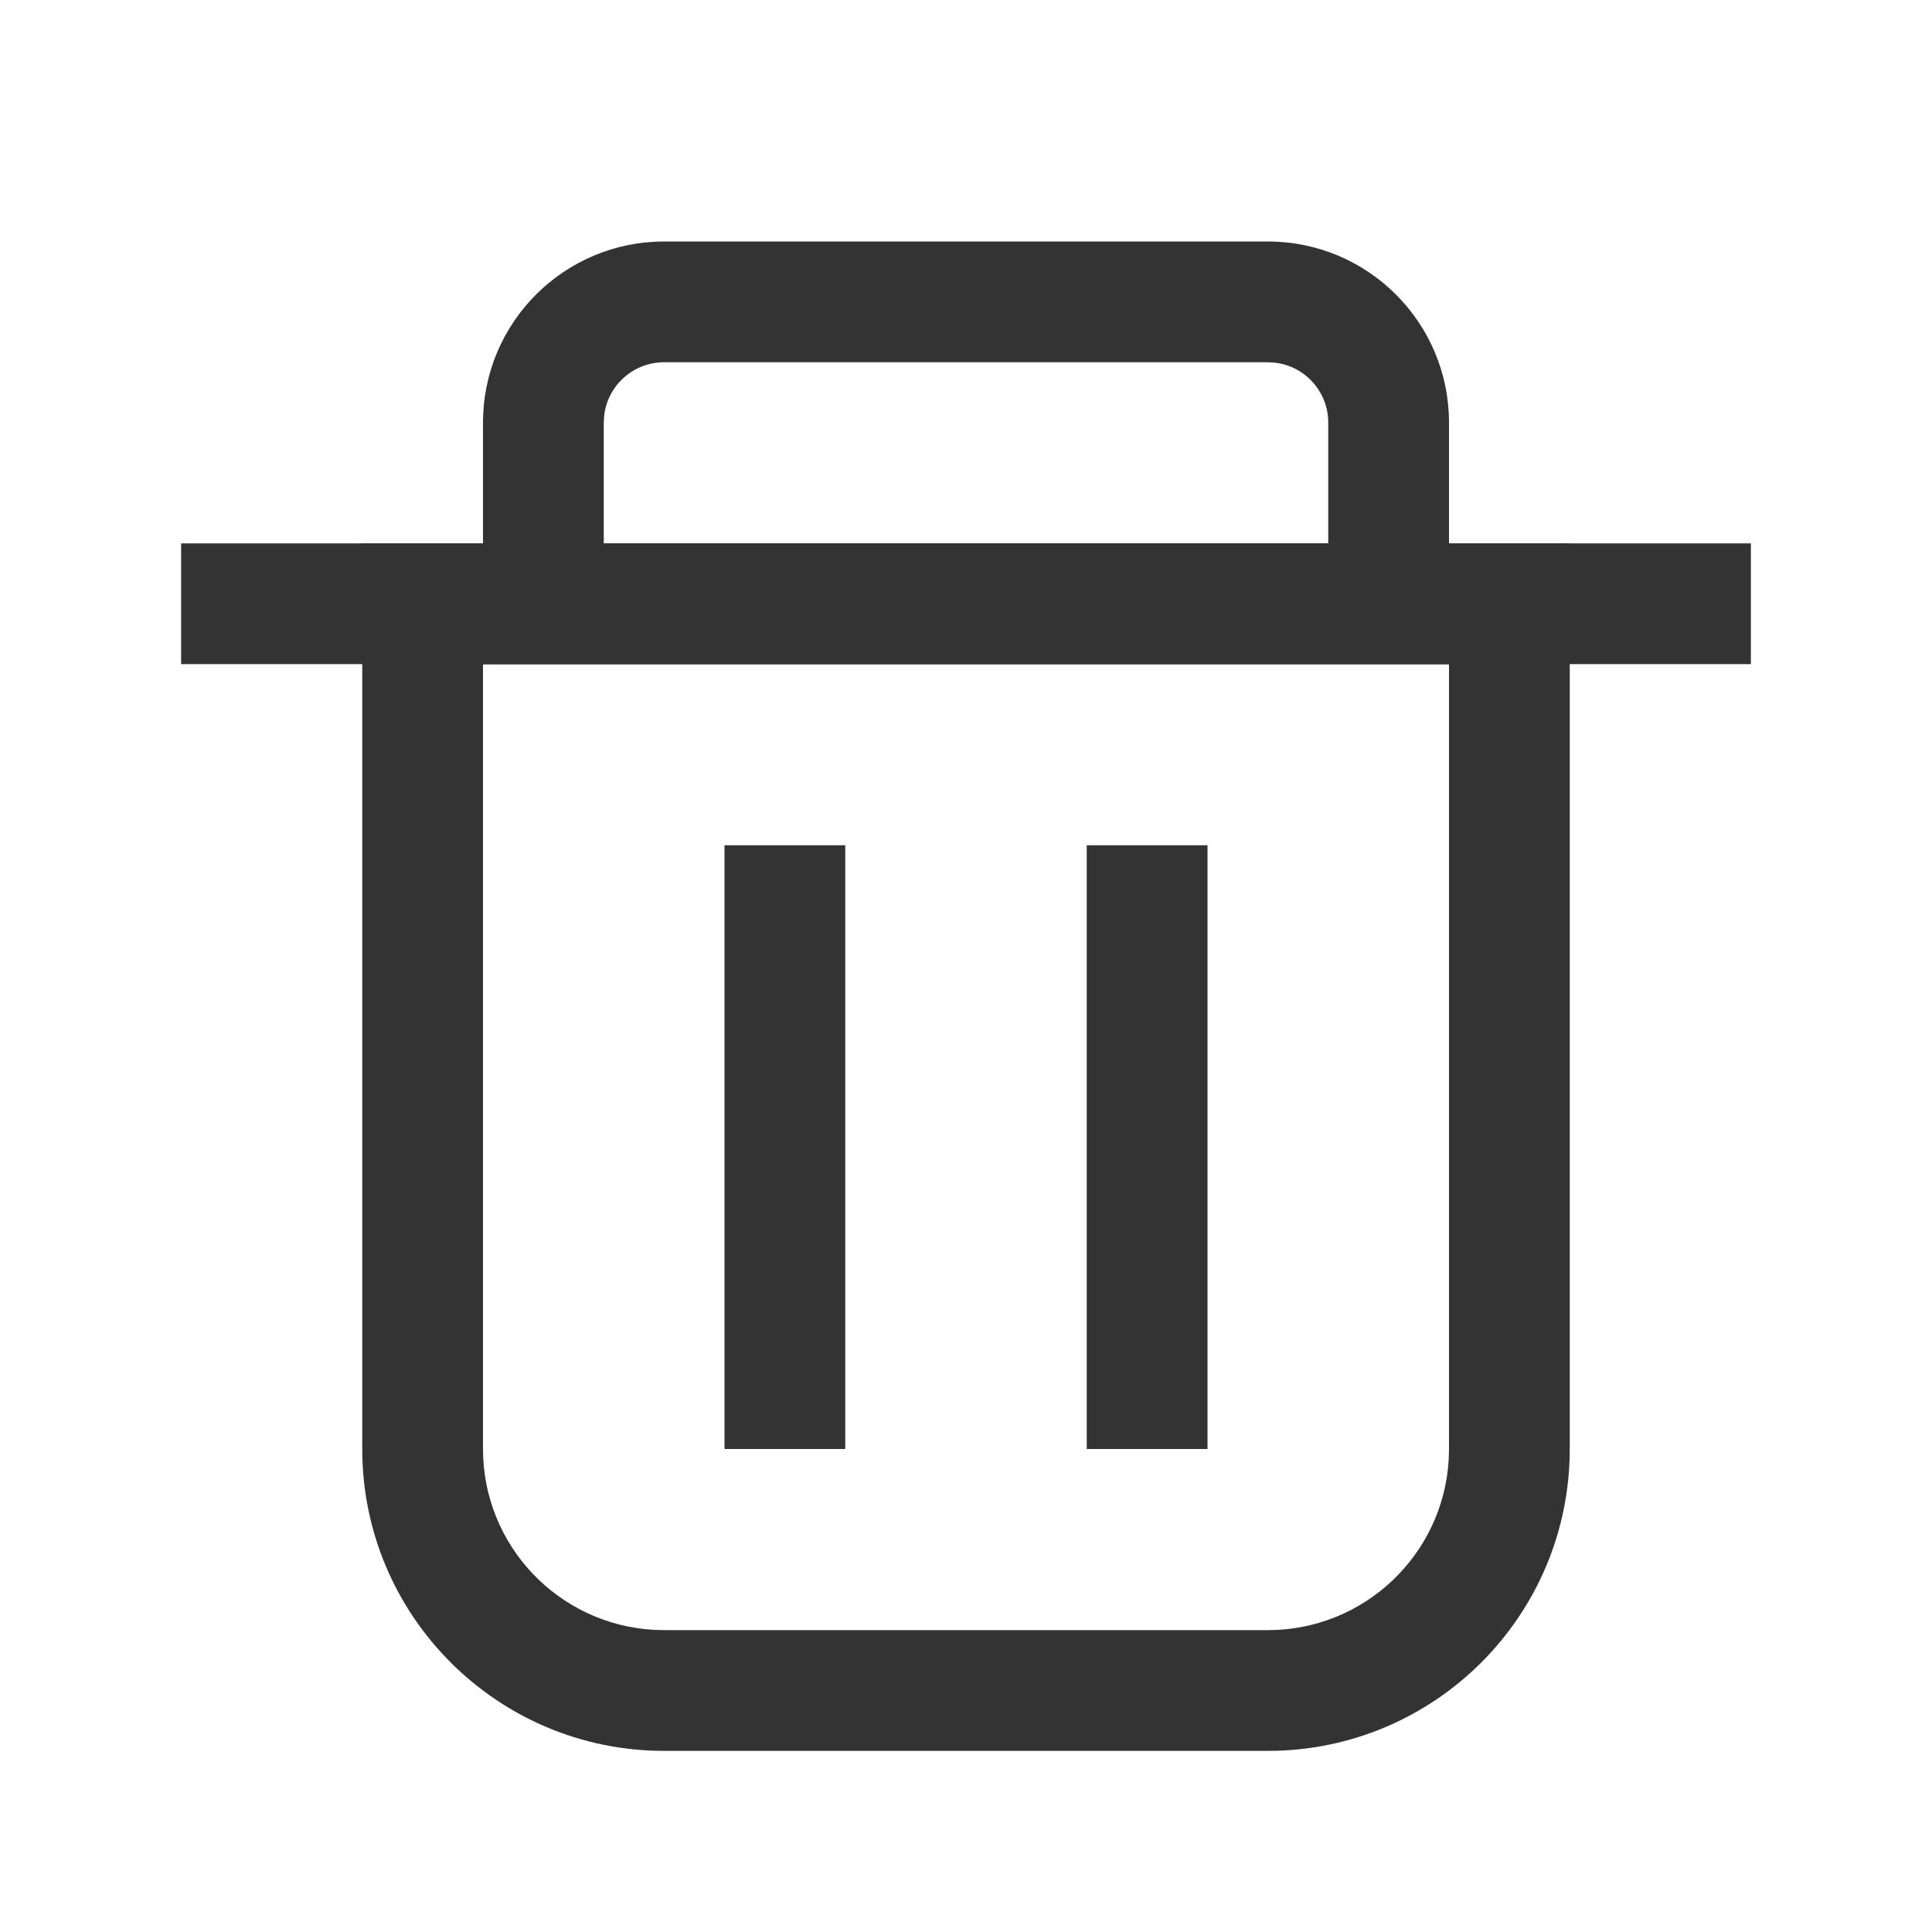
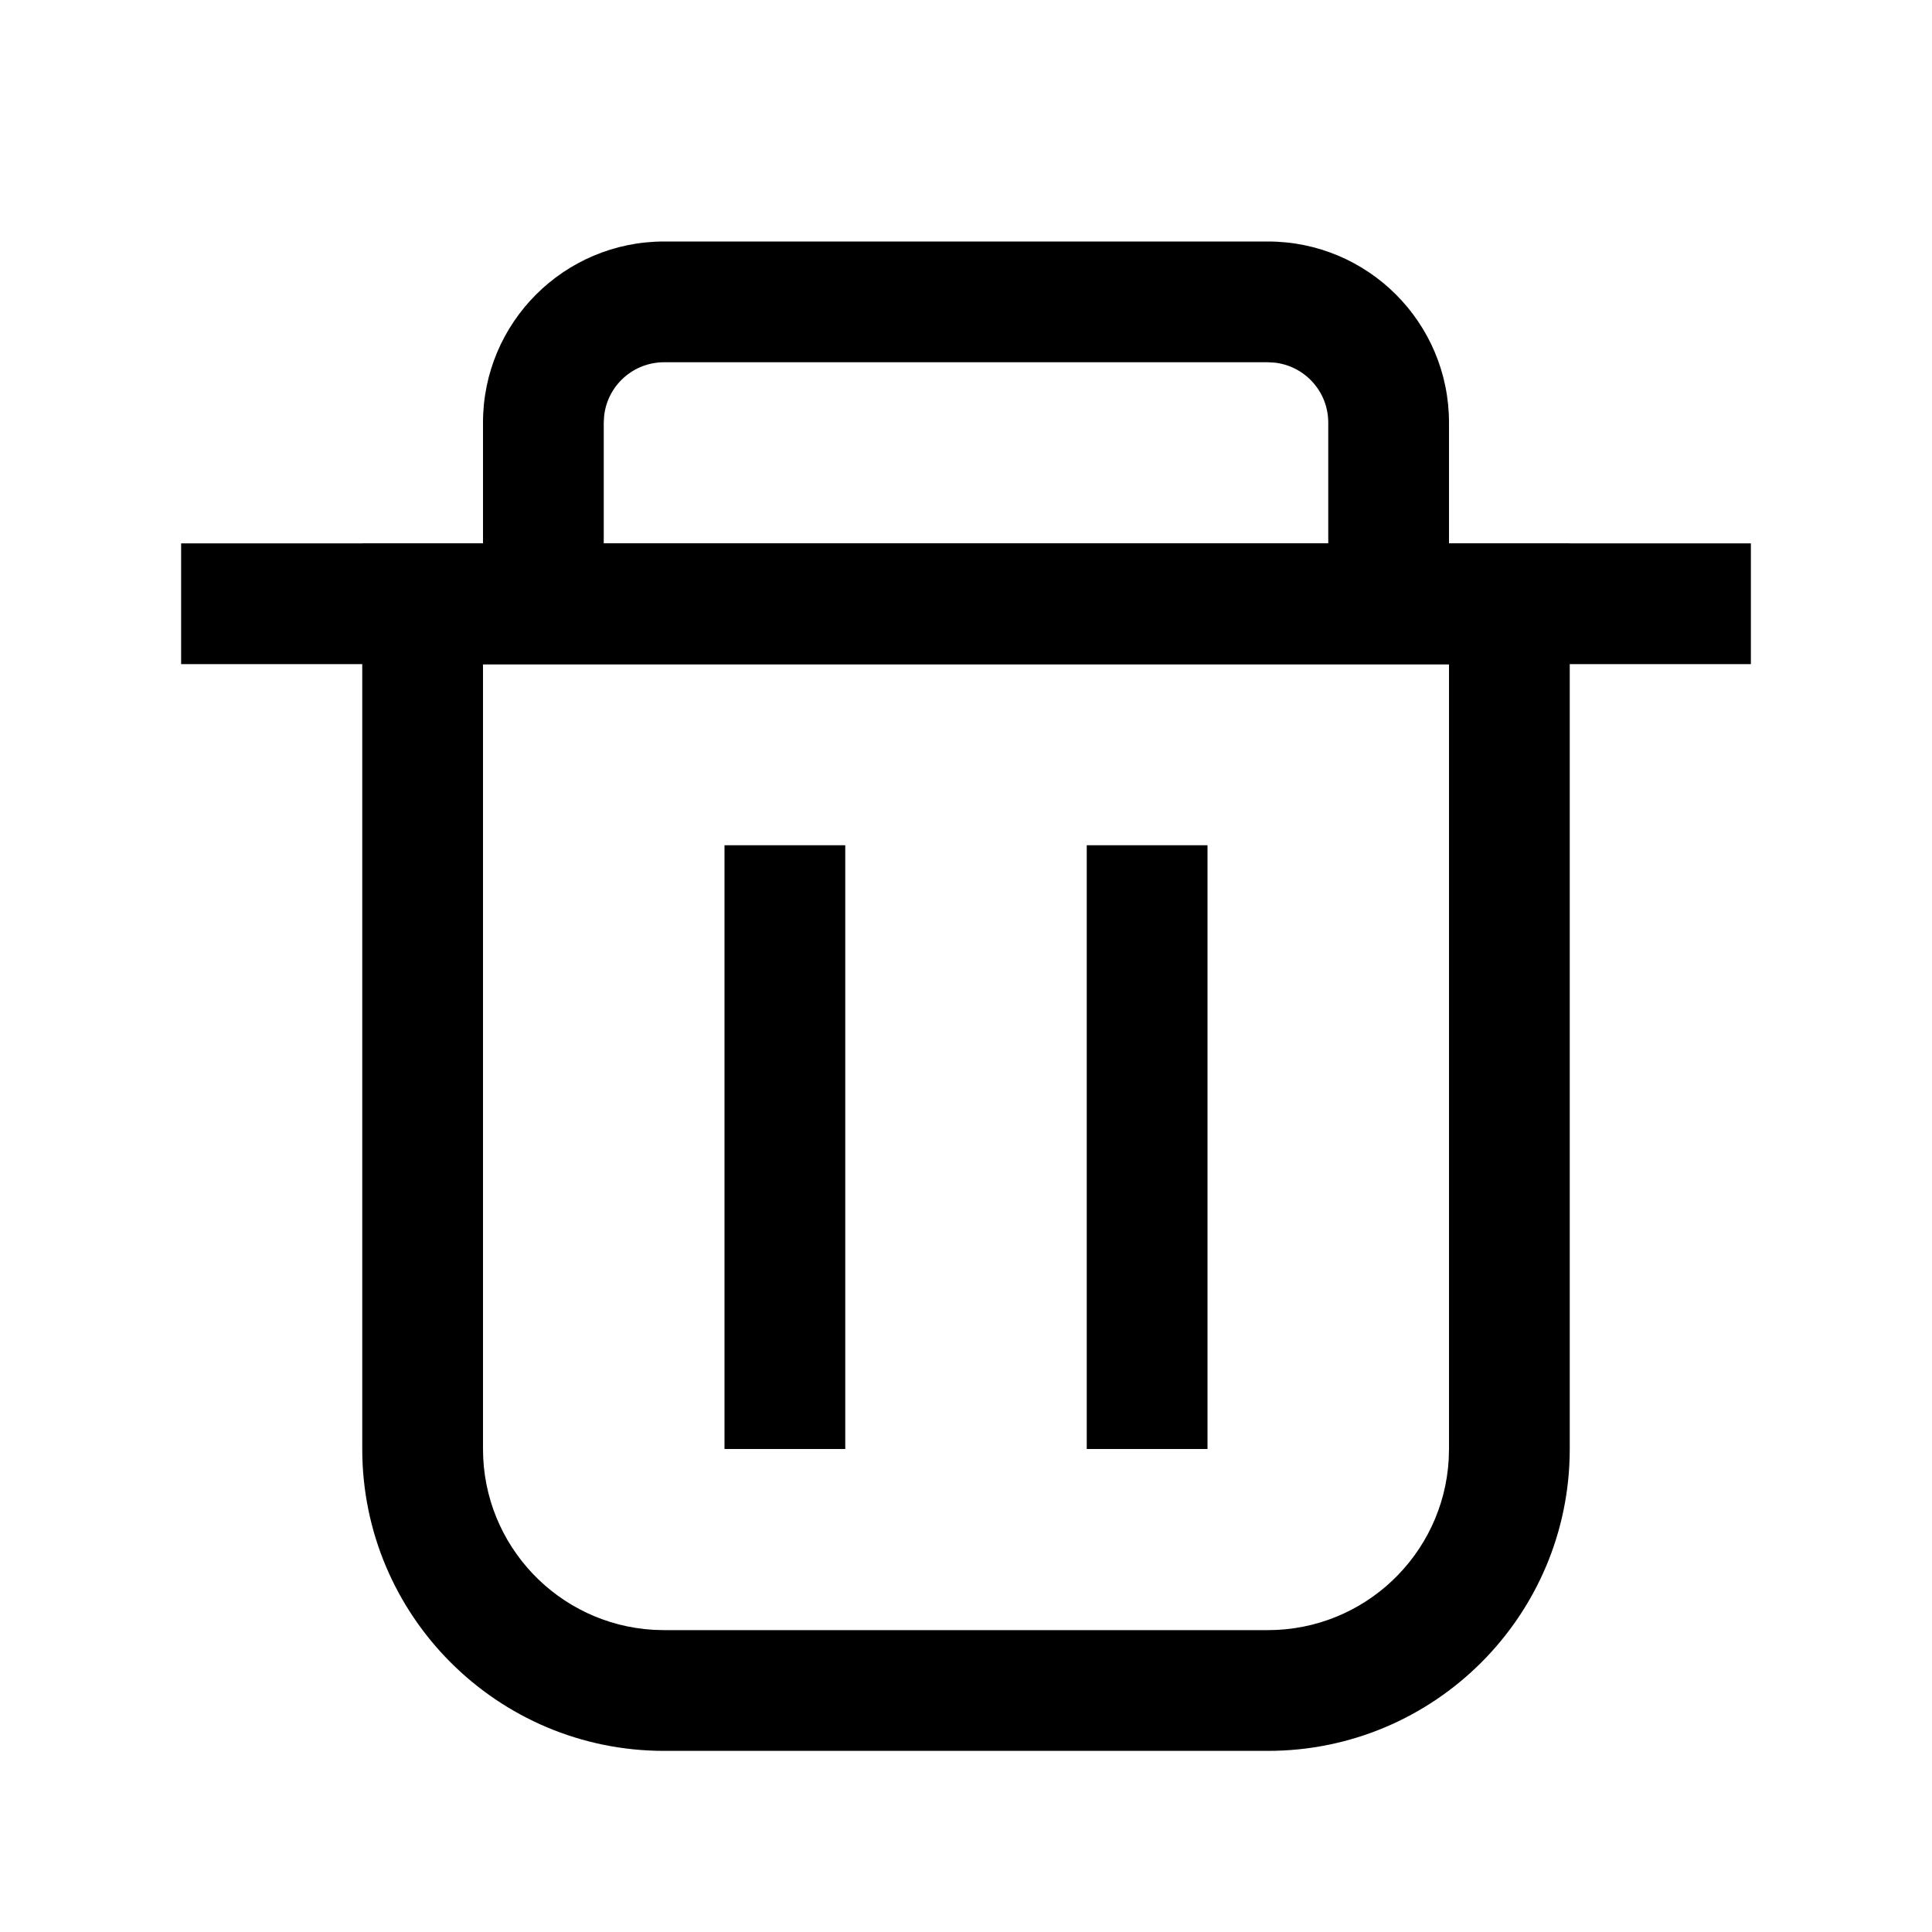
- <svg xmlns="http://www.w3.org/2000/svg" width="32px" height="32px" viewBox="0 0 32 32" version="1.1">
-   <g id="删除_lm" stroke="none" stroke-width="1" fill="none" fill-rule="evenodd">
-     <path d="M26,9 L26,24 C26,26.761 23.761,29 21,29 L11,29 C8.239,29 6,26.761 6,24 L6,9 L26,9 Z M24,11 L8,11 L8,24 C8,25.598 9.249,26.904 10.824,26.995 L11,27 L21,27 C22.598,27 23.904,25.751 23.995,24.176 L24,24 L24,11 Z" id="矩形" fill="#333333" fill-rule="nonzero" />
-     <path d="M21,4 C22.657,4 24,5.343 24,7 L24,11 L8,11 L8,7 C8,5.343 9.343,4 11,4 L21,4 Z M21,6 L11,6 C10.487,6 10.064,6.386 10.007,6.883 L10,7 L10,9 L22,9 L22,7 C22,6.487 21.614,6.064 21.117,6.007 L21,6 Z" id="矩形" fill="#333333" fill-rule="nonzero" />
-     <rect id="矩形" fill="#333333" x="3" y="9" width="26" height="2" />
-     <rect id="矩形" fill="#333333" x="12" y="14" width="2" height="10" />
-     <rect id="矩形备份" fill="#333333" x="18" y="14" width="2" height="10" />
-   </g>
+ <svg xmlns="http://www.w3.org/2000/svg" viewBox="0 0 32 32">
+   <path d="M26,9 L26,24 C26,26.761 23.761,29 21,29 L11,29 C8.239,29 6,26.761 6,24 L6,9 L26,9 Z M24,11 L8,11 L8,24 C8,25.598 9.249,26.904 10.824,26.995 L11,27 L21,27 C22.598,27 23.904,25.751 23.995,24.176 L24,24 L24,11 Z">
+     </path>
+   <path d="M21,4 C22.657,4 24,5.343 24,7 L24,11 L8,11 L8,7 C8,5.343 9.343,4 11,4 L21,4 Z M21,6 L11,6 C10.487,6 10.064,6.386 10.007,6.883 L10,7 L10,9 L22,9 L22,7 C22,6.487 21.614,6.064 21.117,6.007 L21,6 Z">
+     </path>
+   <rect x="3" y="9" width="26" height="2" />
+   <rect x="12" y="14" width="2" height="10" />
+   <rect x="18" y="14" width="2" height="10" />
</svg>
